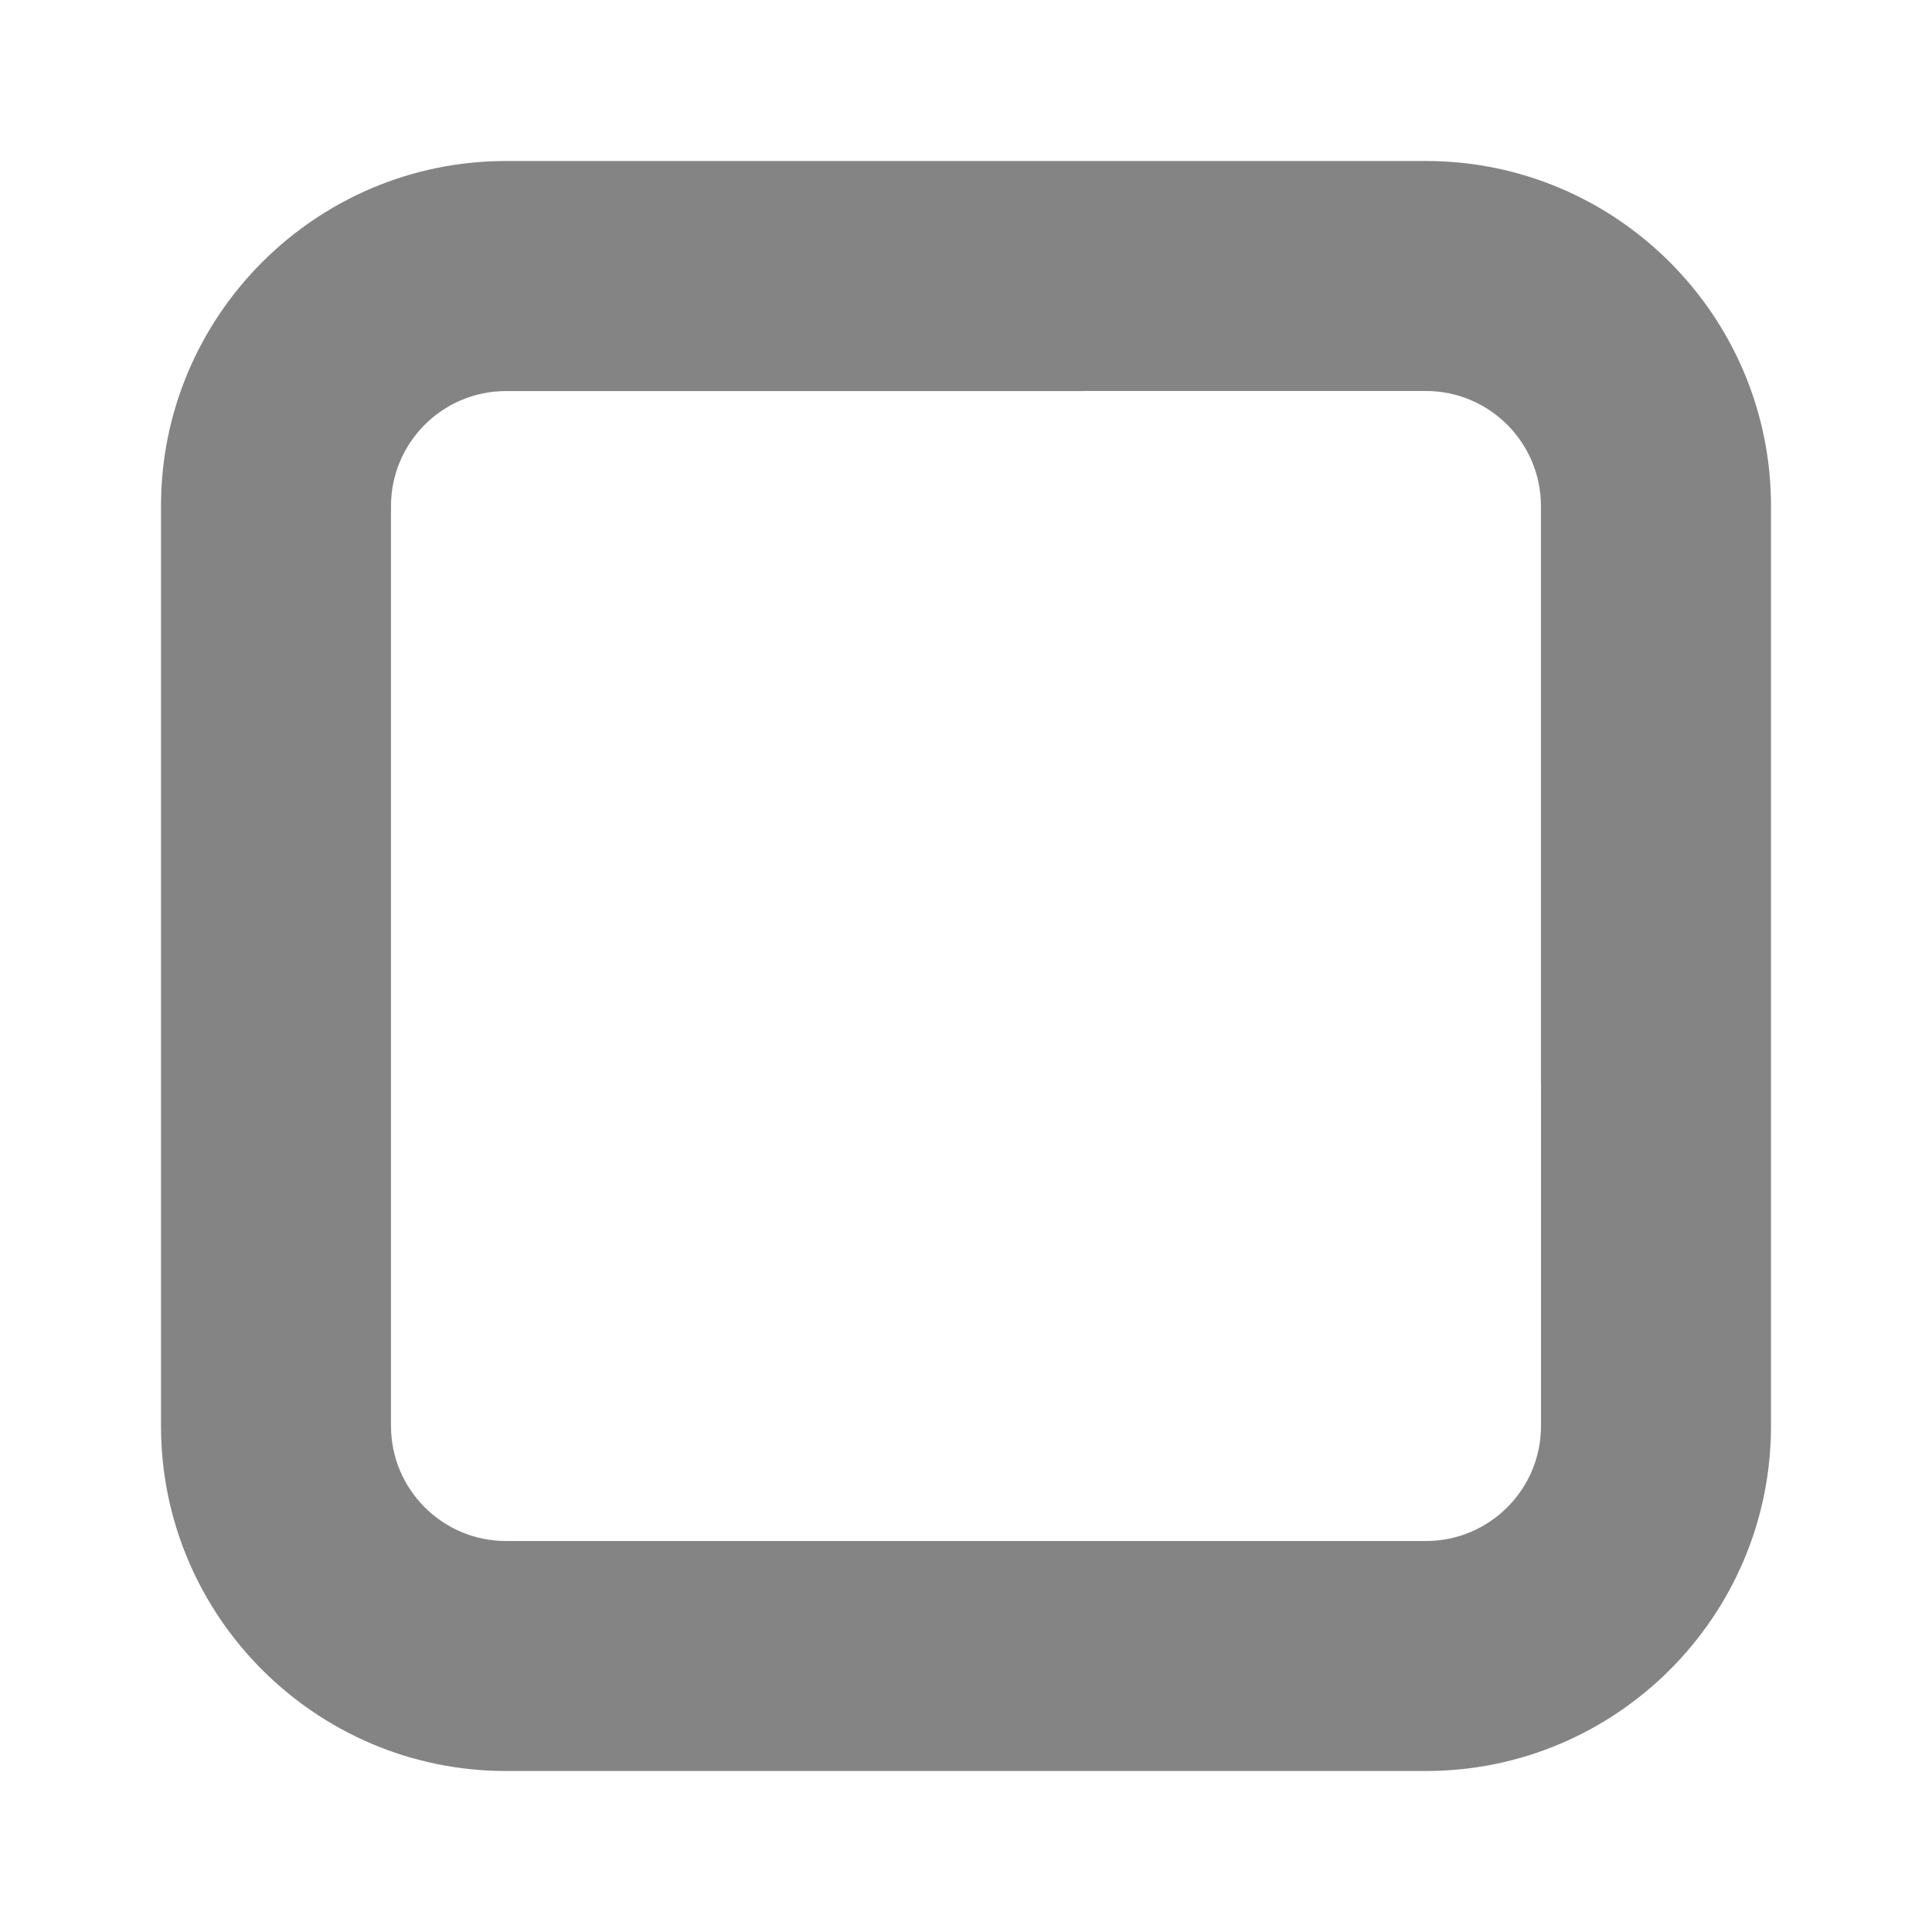
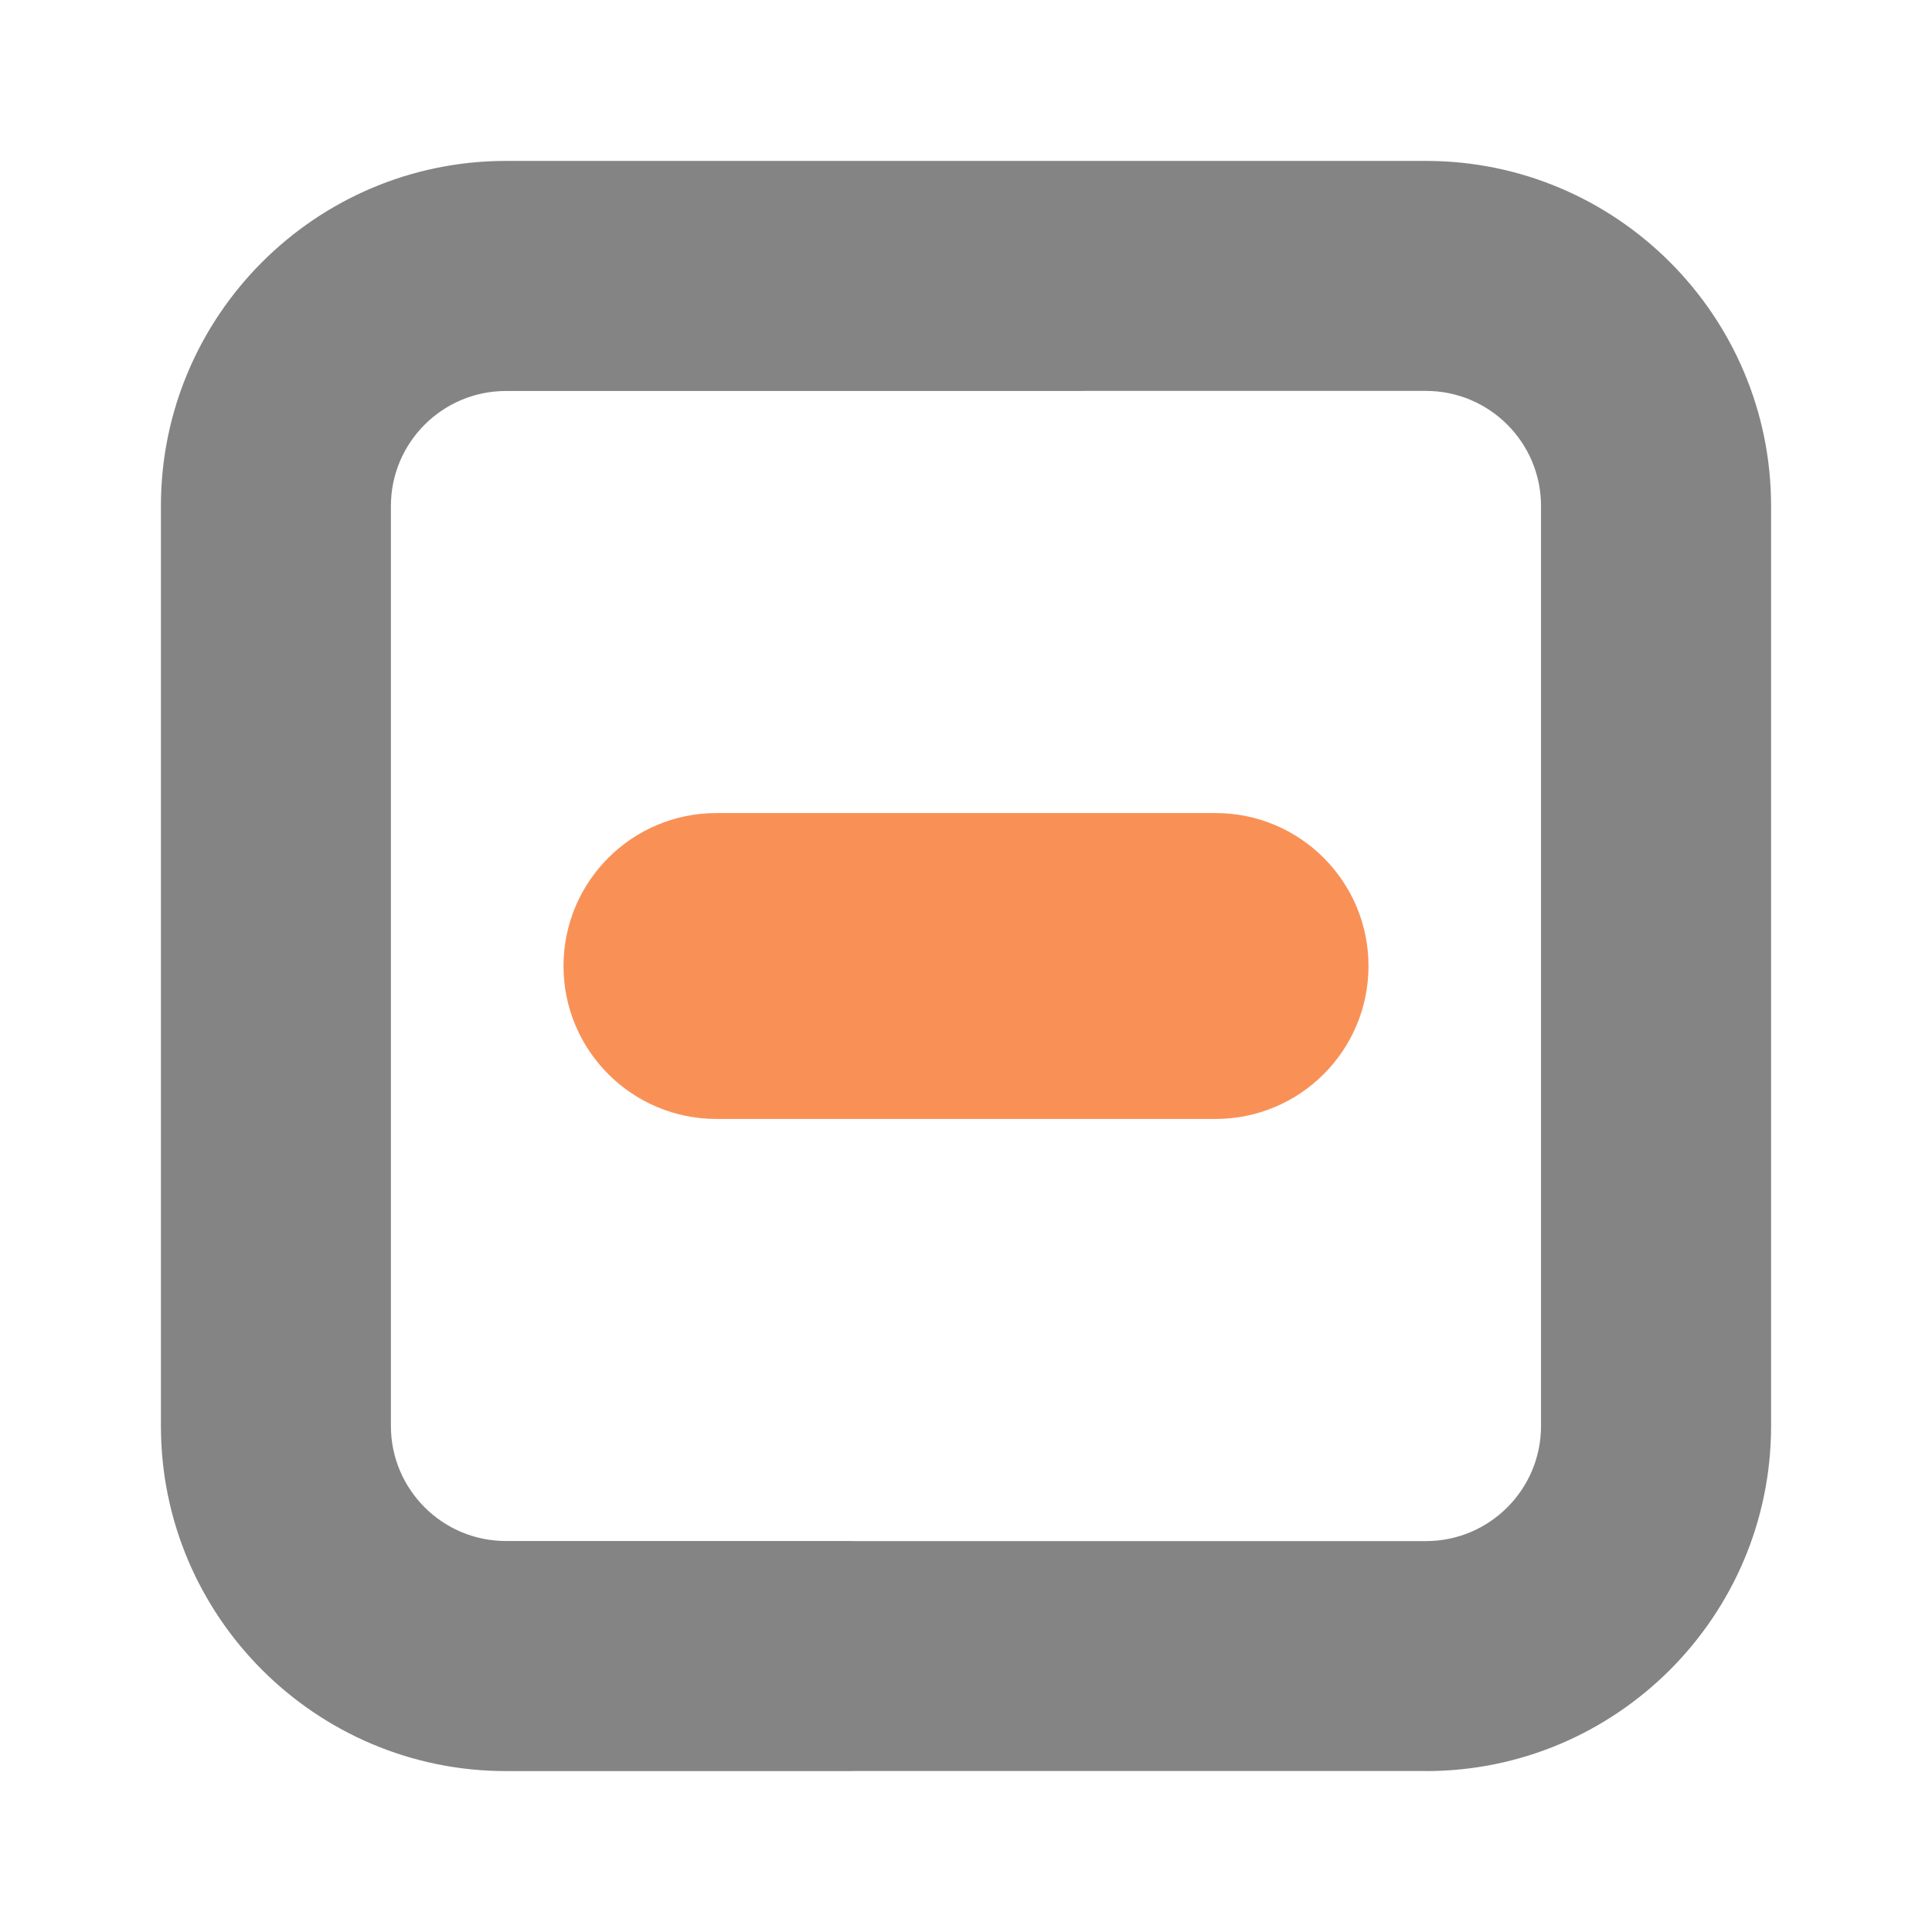
- <svg xmlns="http://www.w3.org/2000/svg" version="1.2" width="24" height="24" viewBox="0 0 24 24" id="svg2803">
-   <defs id="defs2807" />
-   <path id="path3524" style="display:inline;fill:#848484;fill-opacity:1;stroke-width:1.429" d="M 2,17.714 V 6.286 C 2,3.923 3.923,2 6.286,2 H 17.714 C 20.077,2 22,3.923 22,6.286 v 7.143 c 0,0.79 -0.64,1.429 -1.429,1.429 -0.789,0 -1.429,-0.639 -1.429,-1.429 V 6.286 c 0,-0.789 -0.641,-1.429 -1.429,-1.429 H 6.286 c -0.787,0 -1.429,0.64 -1.429,1.429 V 17.714 c 0,0.789 0.641,1.429 1.429,1.429 H 10.571 C 11.36,19.143 12,19.781 12,20.571 12,21.361 11.36,22 10.571,22 H 6.286 C 3.923,22 2,20.077 2,17.714 Z M 17.714,22 H 6.286 C 3.923,22 2,20.077 2,17.714 V 6.286 C 2,3.923 3.923,2 6.286,2 h 7.143 c 0.79,0 1.429,0.64 1.429,1.429 0,0.789 -0.639,1.429 -1.429,1.429 H 6.286 c -0.789,0 -1.429,0.641 -1.429,1.429 V 17.714 c 0,0.787 0.64,1.429 1.429,1.429 H 17.714 c 0.789,0 1.429,-0.641 1.429,-1.429 V 13.429 C 19.143,12.64 19.781,12 20.571,12 21.361,12 22,12.64 22,13.429 v 4.286 C 22,20.077 20.077,22 17.714,22 Z" />
+ <svg xmlns="http://www.w3.org/2000/svg" width="24" height="24" version="1.2" viewBox="0 0 24 24" id="svg2931">
+   <defs id="defs2935" />
+   <path d="m2 17.714v-11.429c0-2.363 1.923-4.286 4.286-4.286h11.429c2.363 0 4.286 1.923 4.286 4.286v7.143c0 0.79-0.64 1.429-1.429 1.429-0.789 0-1.429-0.639-1.429-1.429v-7.143c0-0.789-0.641-1.429-1.429-1.429h-11.429c-0.787 0-1.429 0.64-1.429 1.429v11.429c0 0.789 0.641 1.429 1.429 1.429h4.286c0.789 0 1.429 0.639 1.429 1.429s-0.64 1.429-1.429 1.429h-4.286c-2.363 0-4.286-1.923-4.286-4.286zm15.714 4.286h-11.429c-2.363 0-4.286-1.923-4.286-4.286v-11.429c0-2.363 1.923-4.286 4.286-4.286h7.143c0.79 0 1.429 0.64 1.429 1.429 0 0.789-0.639 1.429-1.429 1.429h-7.143c-0.789 0-1.429 0.641-1.429 1.429v11.429c0 0.787 0.64 1.429 1.429 1.429h11.429c0.789 0 1.429-0.641 1.429-1.429v-4.286c0-0.789 0.639-1.429 1.429-1.429s1.429 0.64 1.429 1.429v4.286c0 2.363-1.923 4.286-4.286 4.286z" fill="#848484" stroke-width="1.429" id="path2927" />
+   <rect x="7" y="10.1" width="10" height="3.8" rx="1.9" ry="1.9" fill="#f99157" stroke-linecap="round" stroke-linejoin="round" stroke-width="1.111" id="rect2929" />
</svg>
